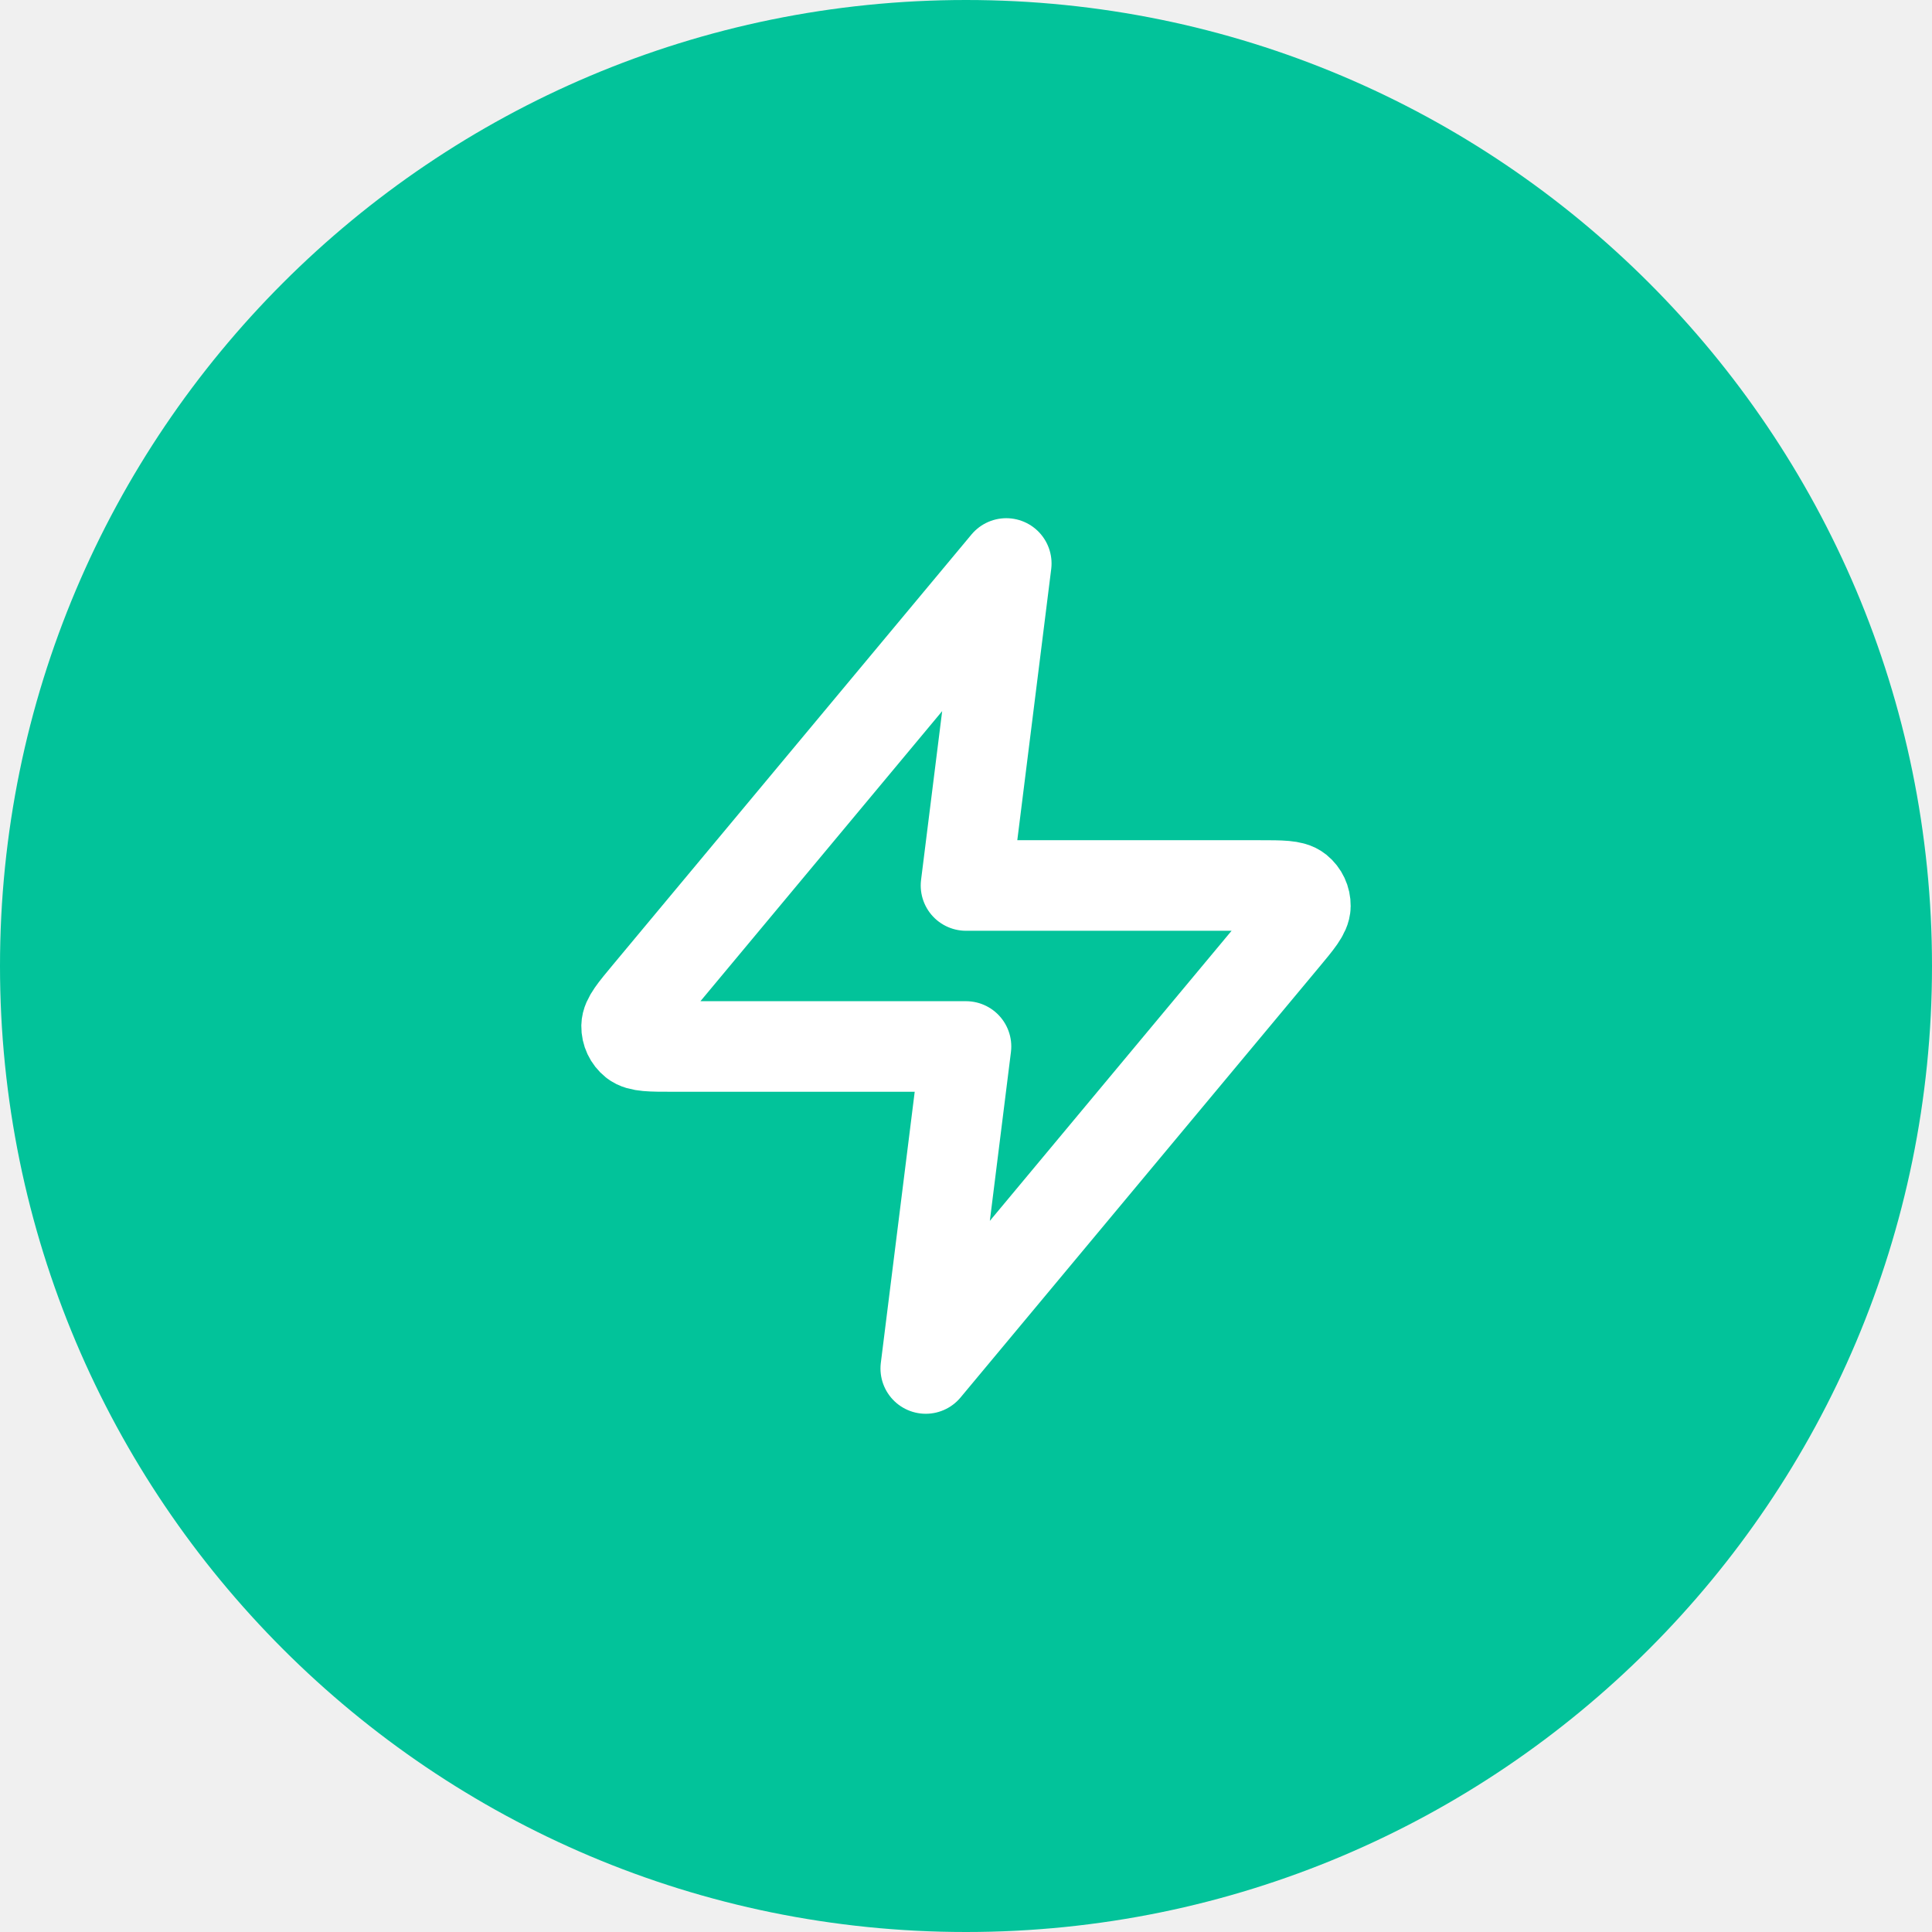
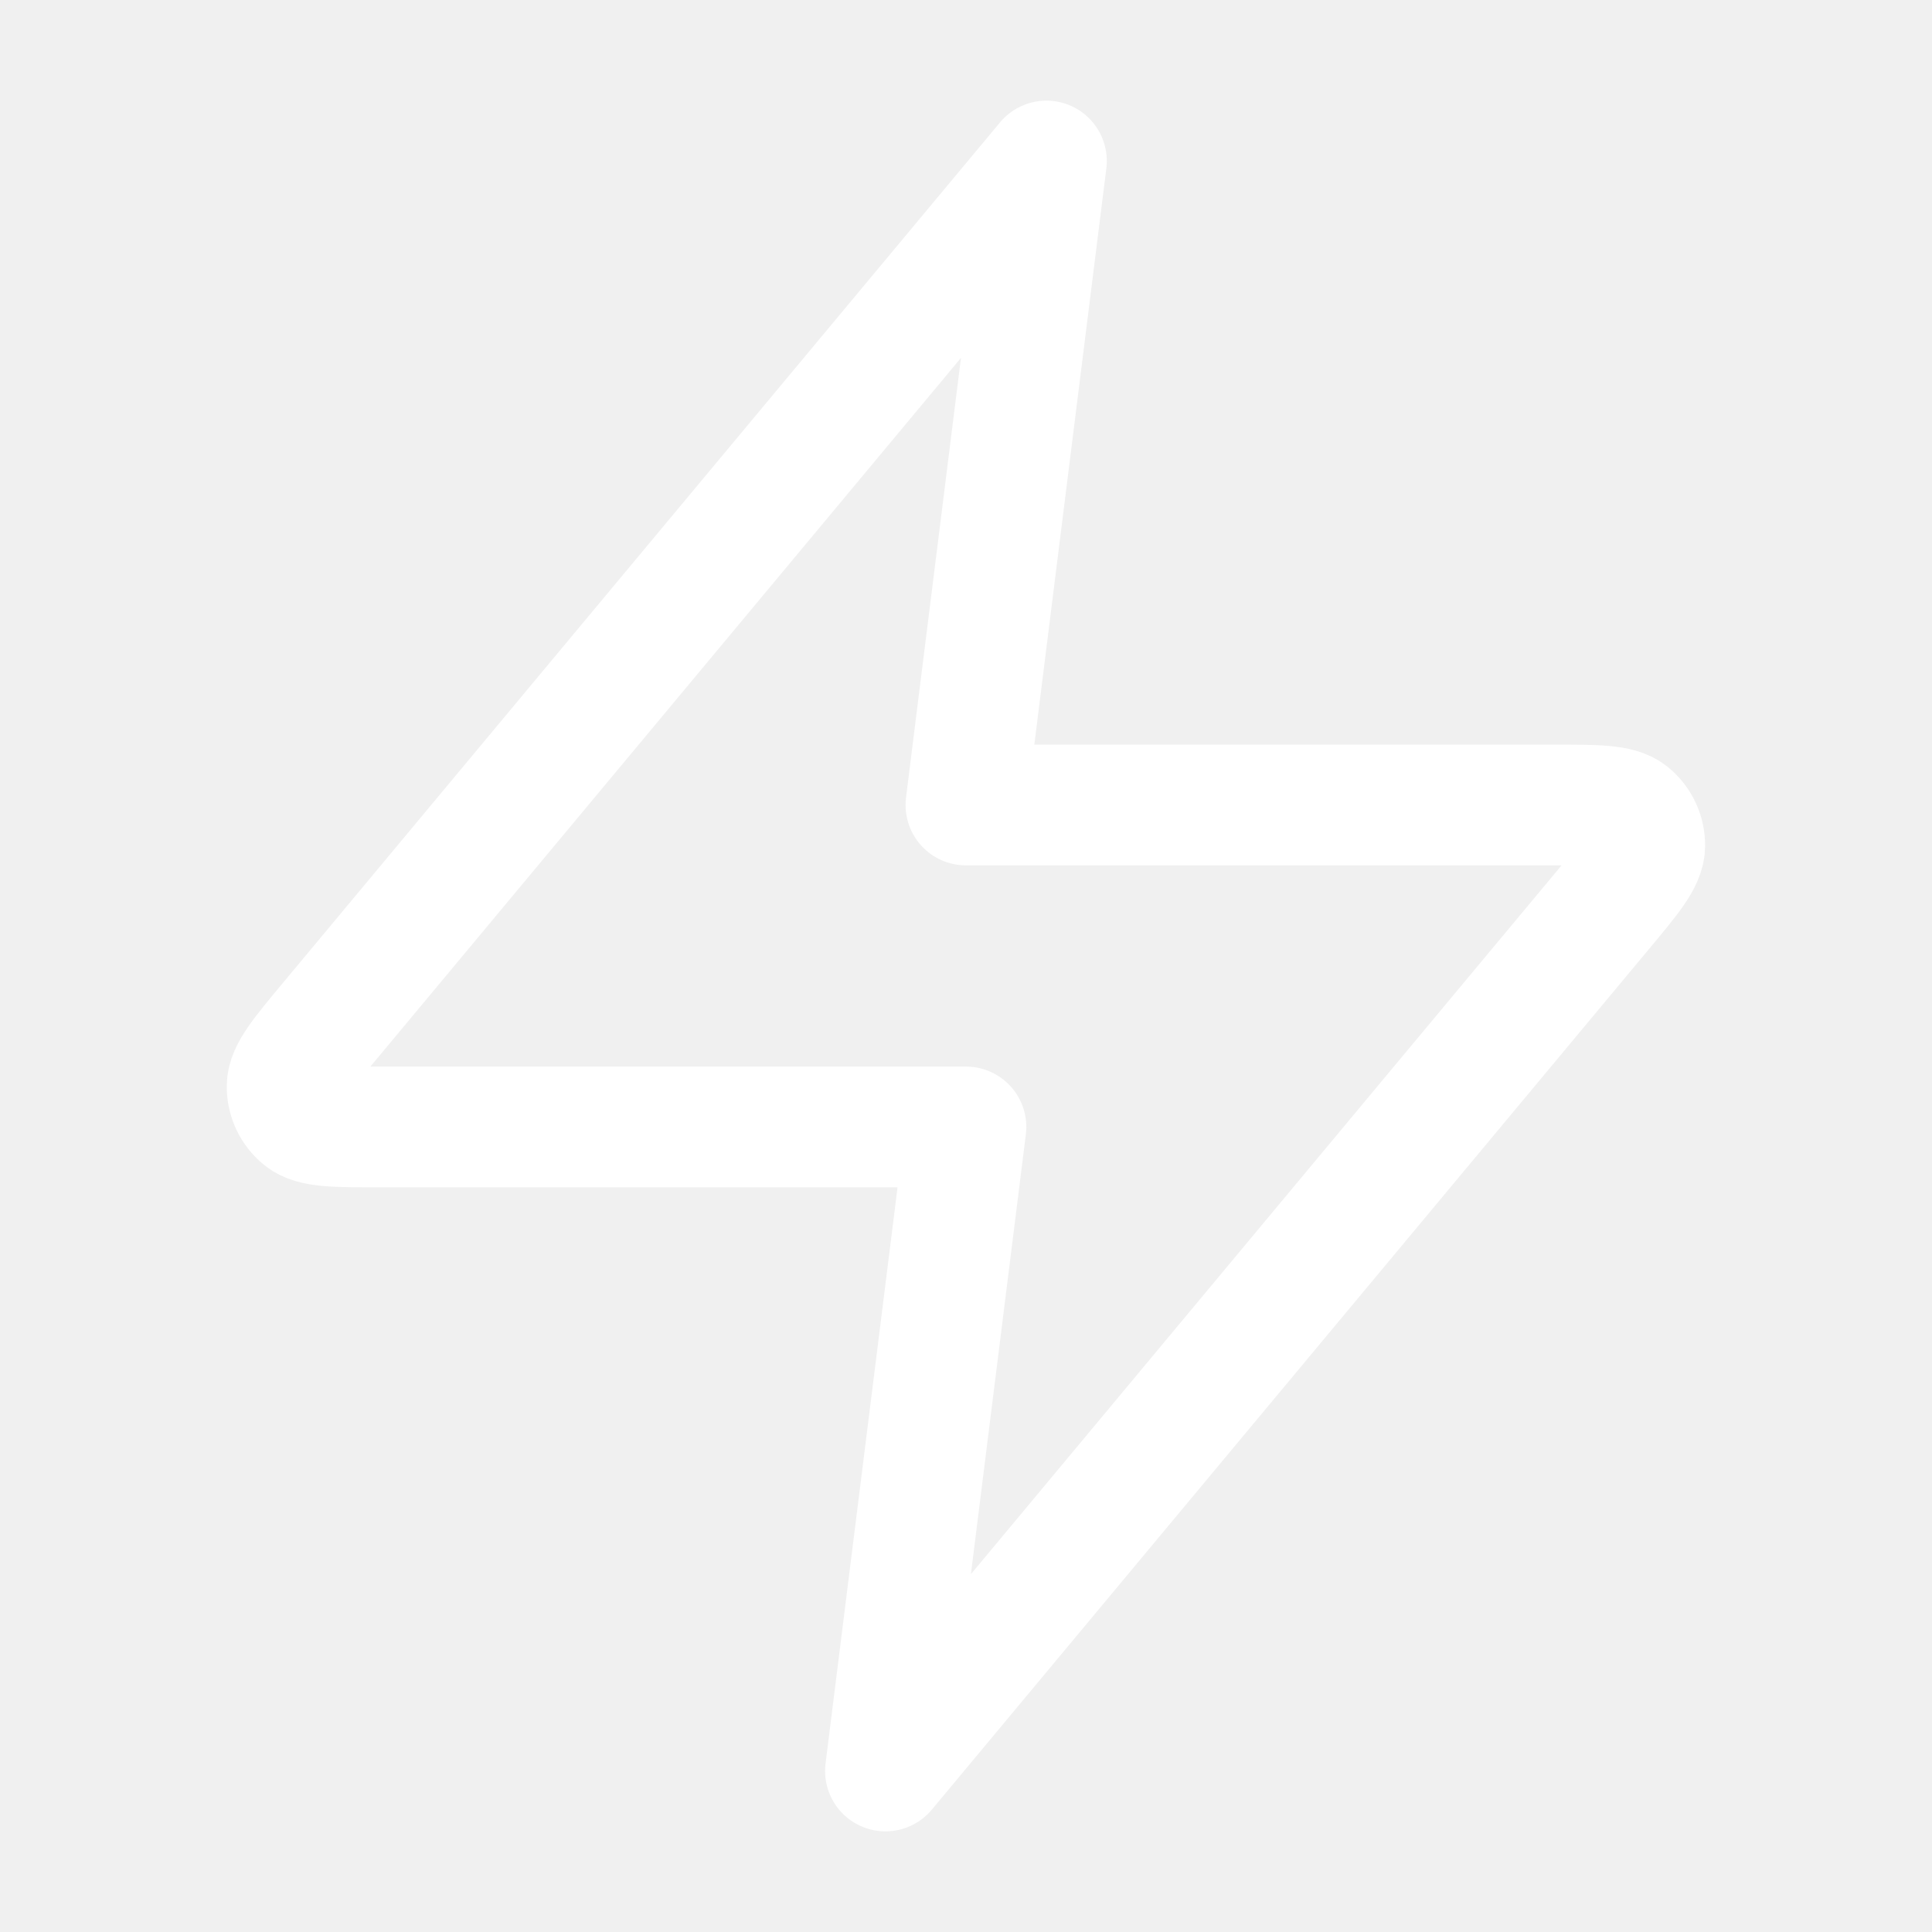
- <svg xmlns="http://www.w3.org/2000/svg" width="64" height="64" viewBox="0 0 64 64" fill="none">
-   <rect width="64" height="64" rx="32" fill="#02C39A" />
-   <path d="M33.334 18.666L21.458 32.917C20.993 33.475 20.761 33.754 20.757 33.99C20.754 34.195 20.845 34.39 21.005 34.518C21.188 34.666 21.551 34.666 22.277 34.666H32L30.667 45.333L42.542 31.083C43.007 30.525 43.24 30.246 43.243 30.01C43.246 29.805 43.155 29.61 42.996 29.481C42.812 29.333 42.449 29.333 41.723 29.333H32L33.334 18.666Z" stroke="white" stroke-width="3" stroke-linecap="round" stroke-linejoin="round" />
+ <svg xmlns="http://www.w3.org/2000/svg" width="32" height="32" viewBox="0 0 32 32" fill="none">
+   <path d="M17.332 2.667L5.457 16.917C4.992 17.475 4.759 17.754 4.756 17.99C4.753 18.195 4.844 18.39 5.004 18.518C5.187 18.666 5.55 18.666 6.277 18.666H15.999L14.666 29.333L26.541 15.083C27.006 14.525 27.239 14.246 27.242 14.01C27.245 13.805 27.154 13.61 26.995 13.481C26.811 13.333 26.448 13.333 25.722 13.333H15.999L17.332 2.667Z" stroke="white" stroke-width="2" stroke-linecap="round" stroke-linejoin="round" />
</svg>
